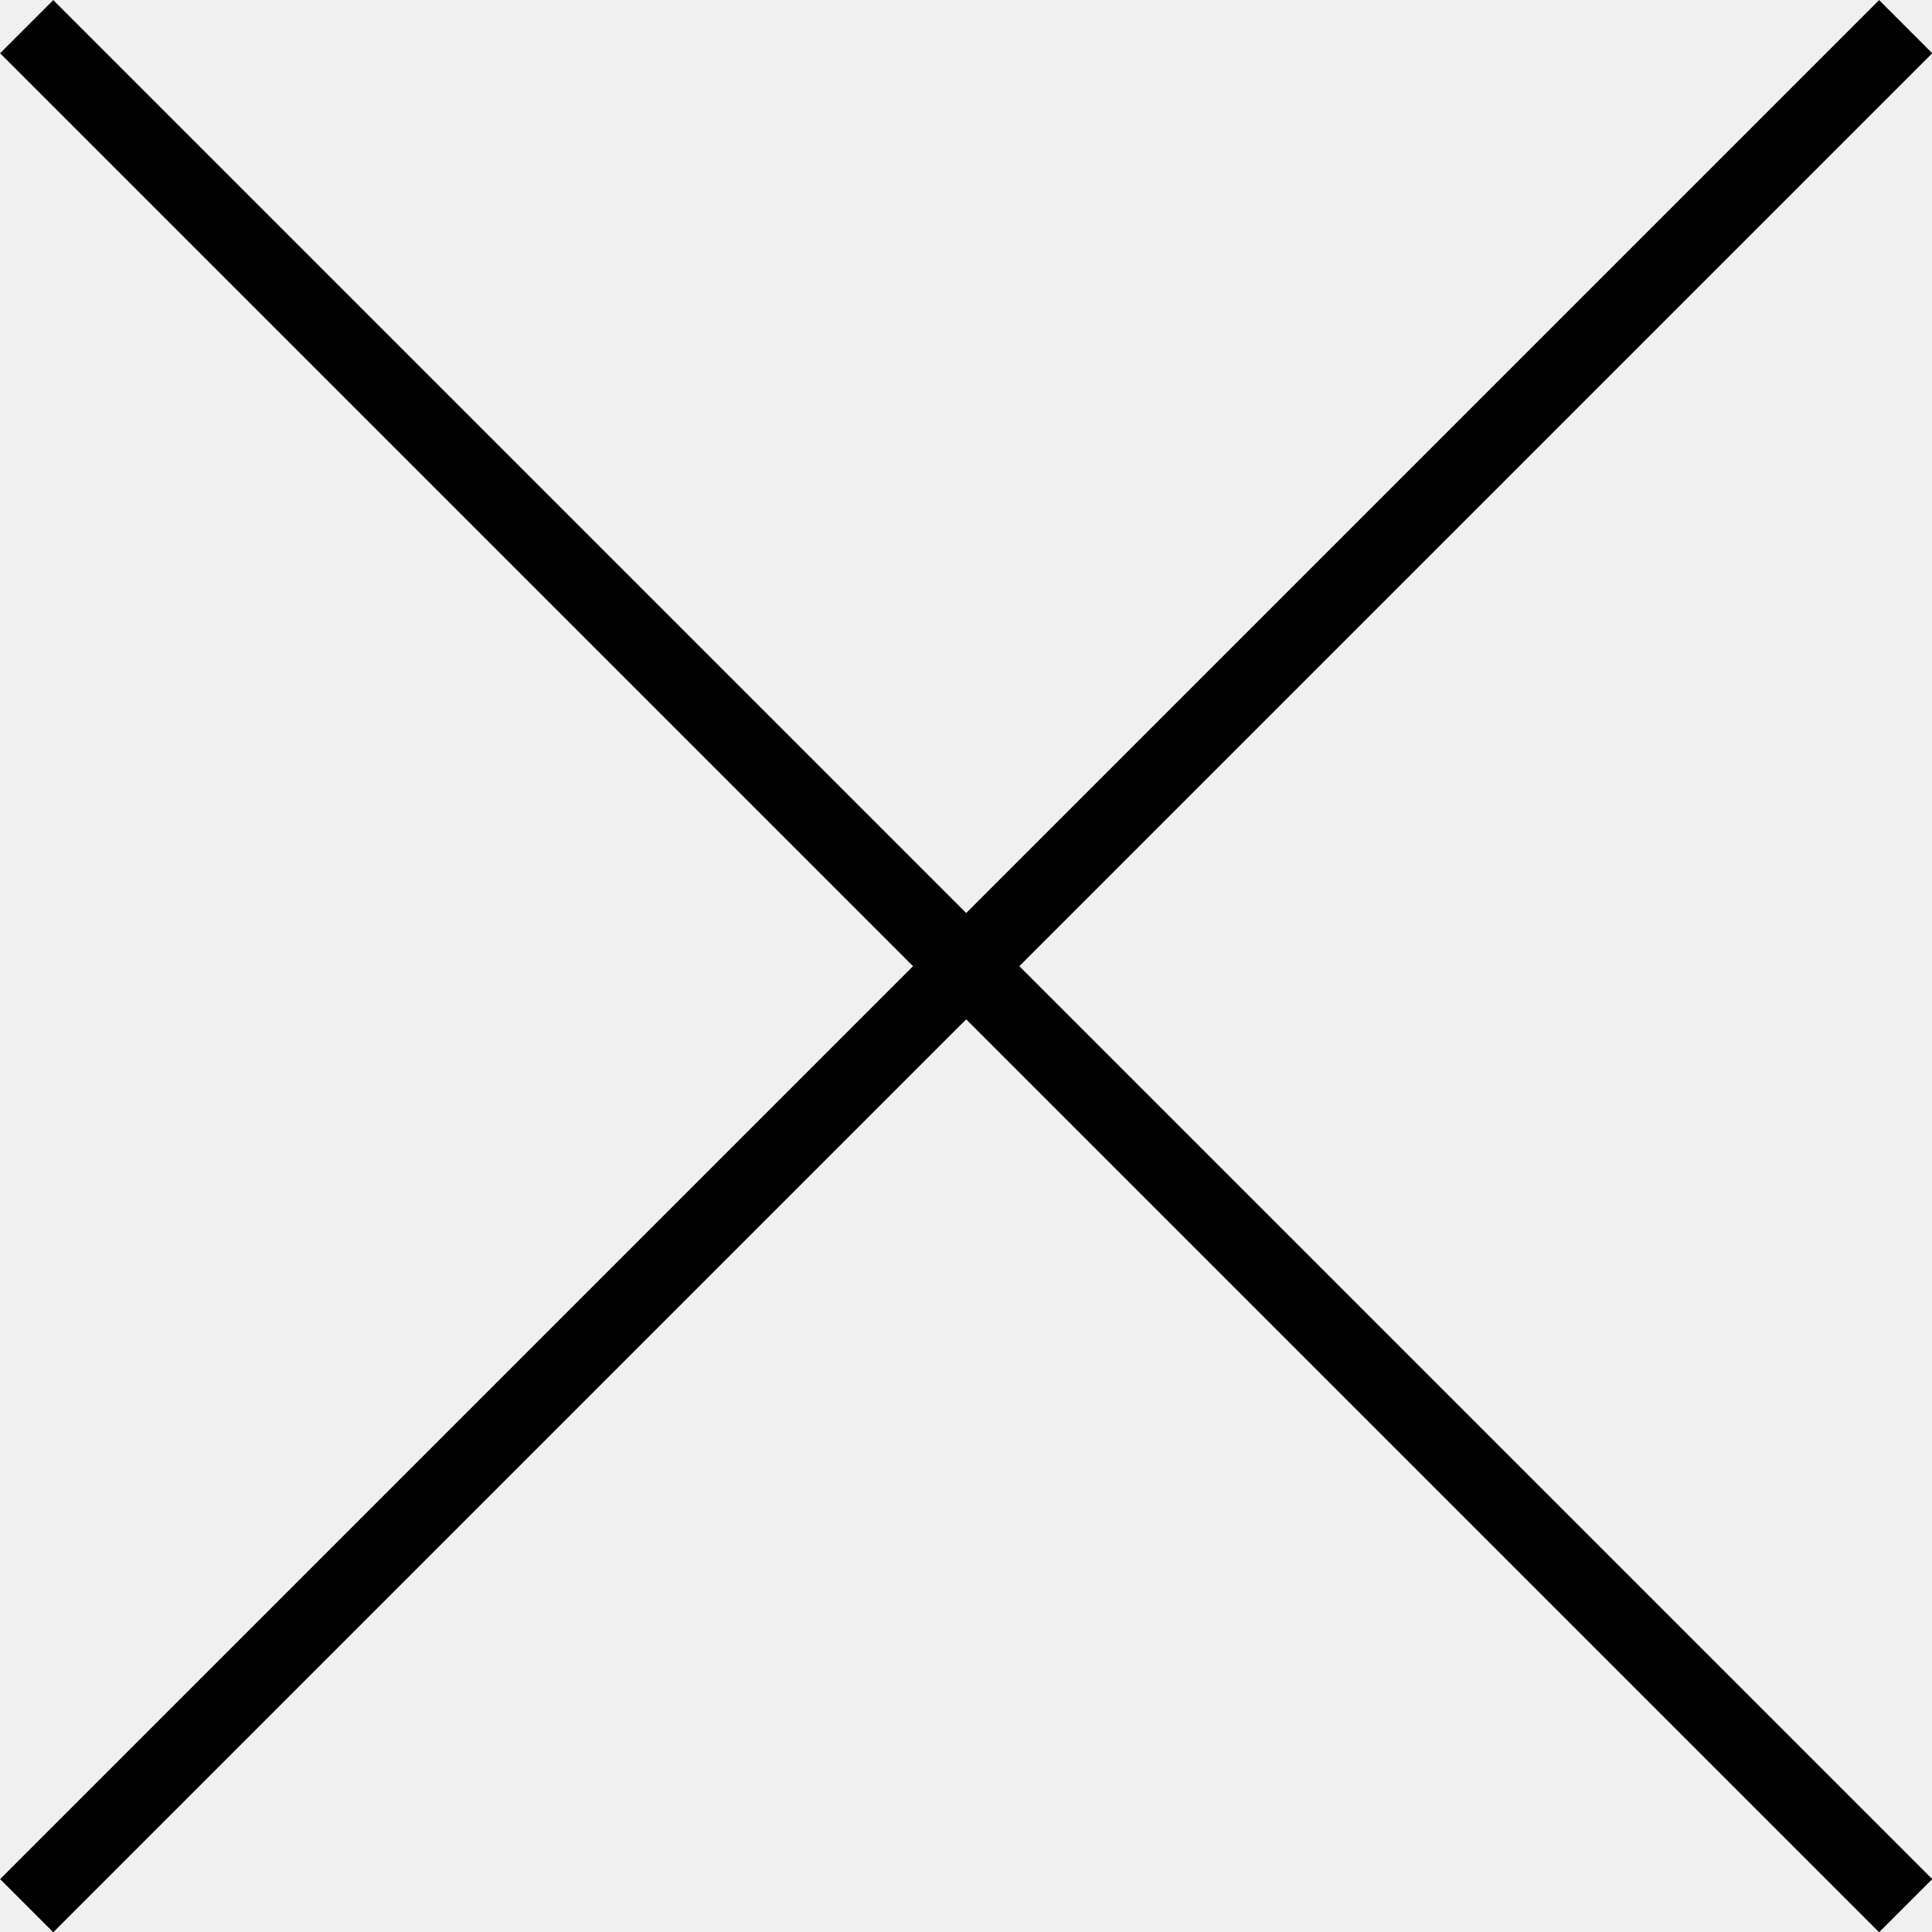
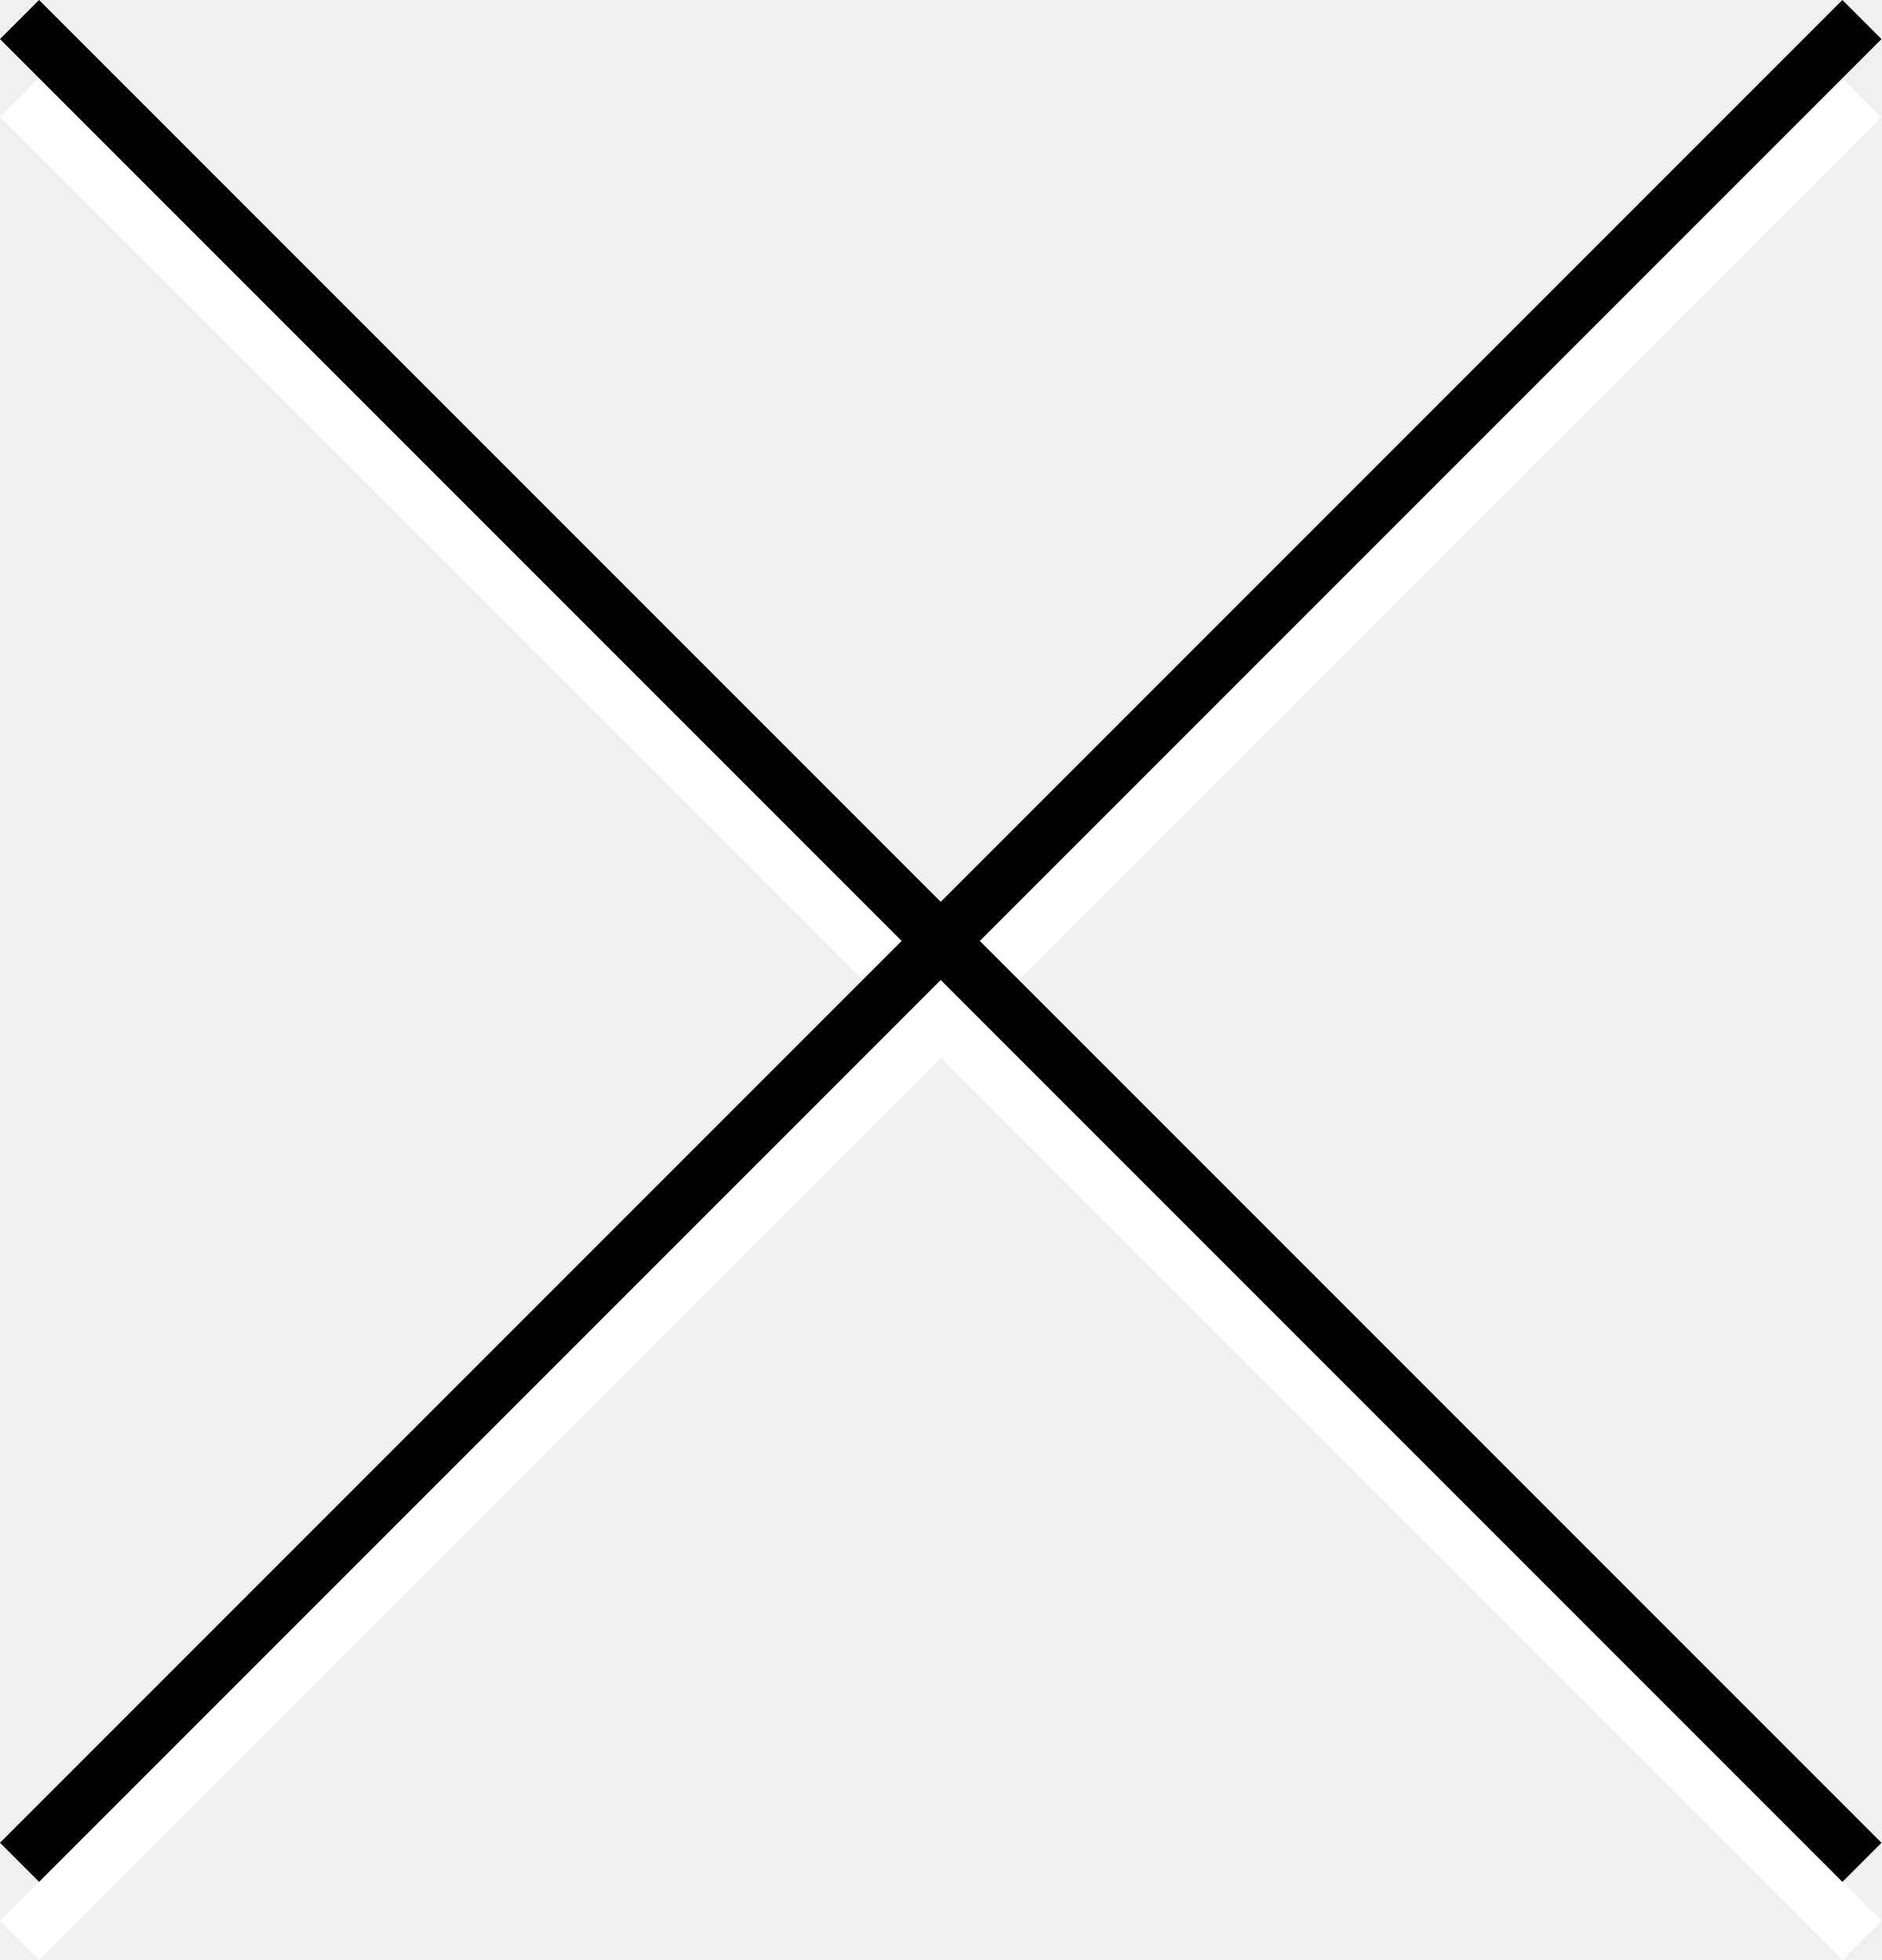
- <svg xmlns="http://www.w3.org/2000/svg" viewBox="0 0 51.41 51.41">
+ <svg xmlns="http://www.w3.org/2000/svg" viewBox="0 0 51.06 53.18">
  <defs>
-     <style>.cls-1{fill:none;stroke:#000;stroke-miterlimit:10;stroke-width:2px;}</style>
+     <style>.cls-1,.cls-2{fill:none;stroke-miterlimit:10;stroke-width:1.5px;}.cls-1{stroke:#fff;}.cls-2{stroke:#000;}</style>
  </defs>
  <g id="Layer_2" data-name="Layer 2">
-     <g id="Layer_1-2" data-name="Layer 1">
-       <polyline class="cls-1" points="50.71 0.71 25.71 25.71 0.71 0.71" />
-       <polyline class="cls-1" points="0.71 50.71 25.71 25.71 50.71 50.71" />
+     <g id="Logo">
+       <polyline class="cls-1" points="50.53 2.65 25.53 27.65 0.53 2.65" />
+       <polyline class="cls-1" points="0.53 52.65 25.53 27.65 50.53 52.65" />
+       <polyline class="cls-2" points="50.53 0.53 25.53 25.53 0.53 0.53" />
+       <polyline class="cls-2" points="0.53 50.53 25.53 25.53 50.53 50.53" />
    </g>
  </g>
</svg>
